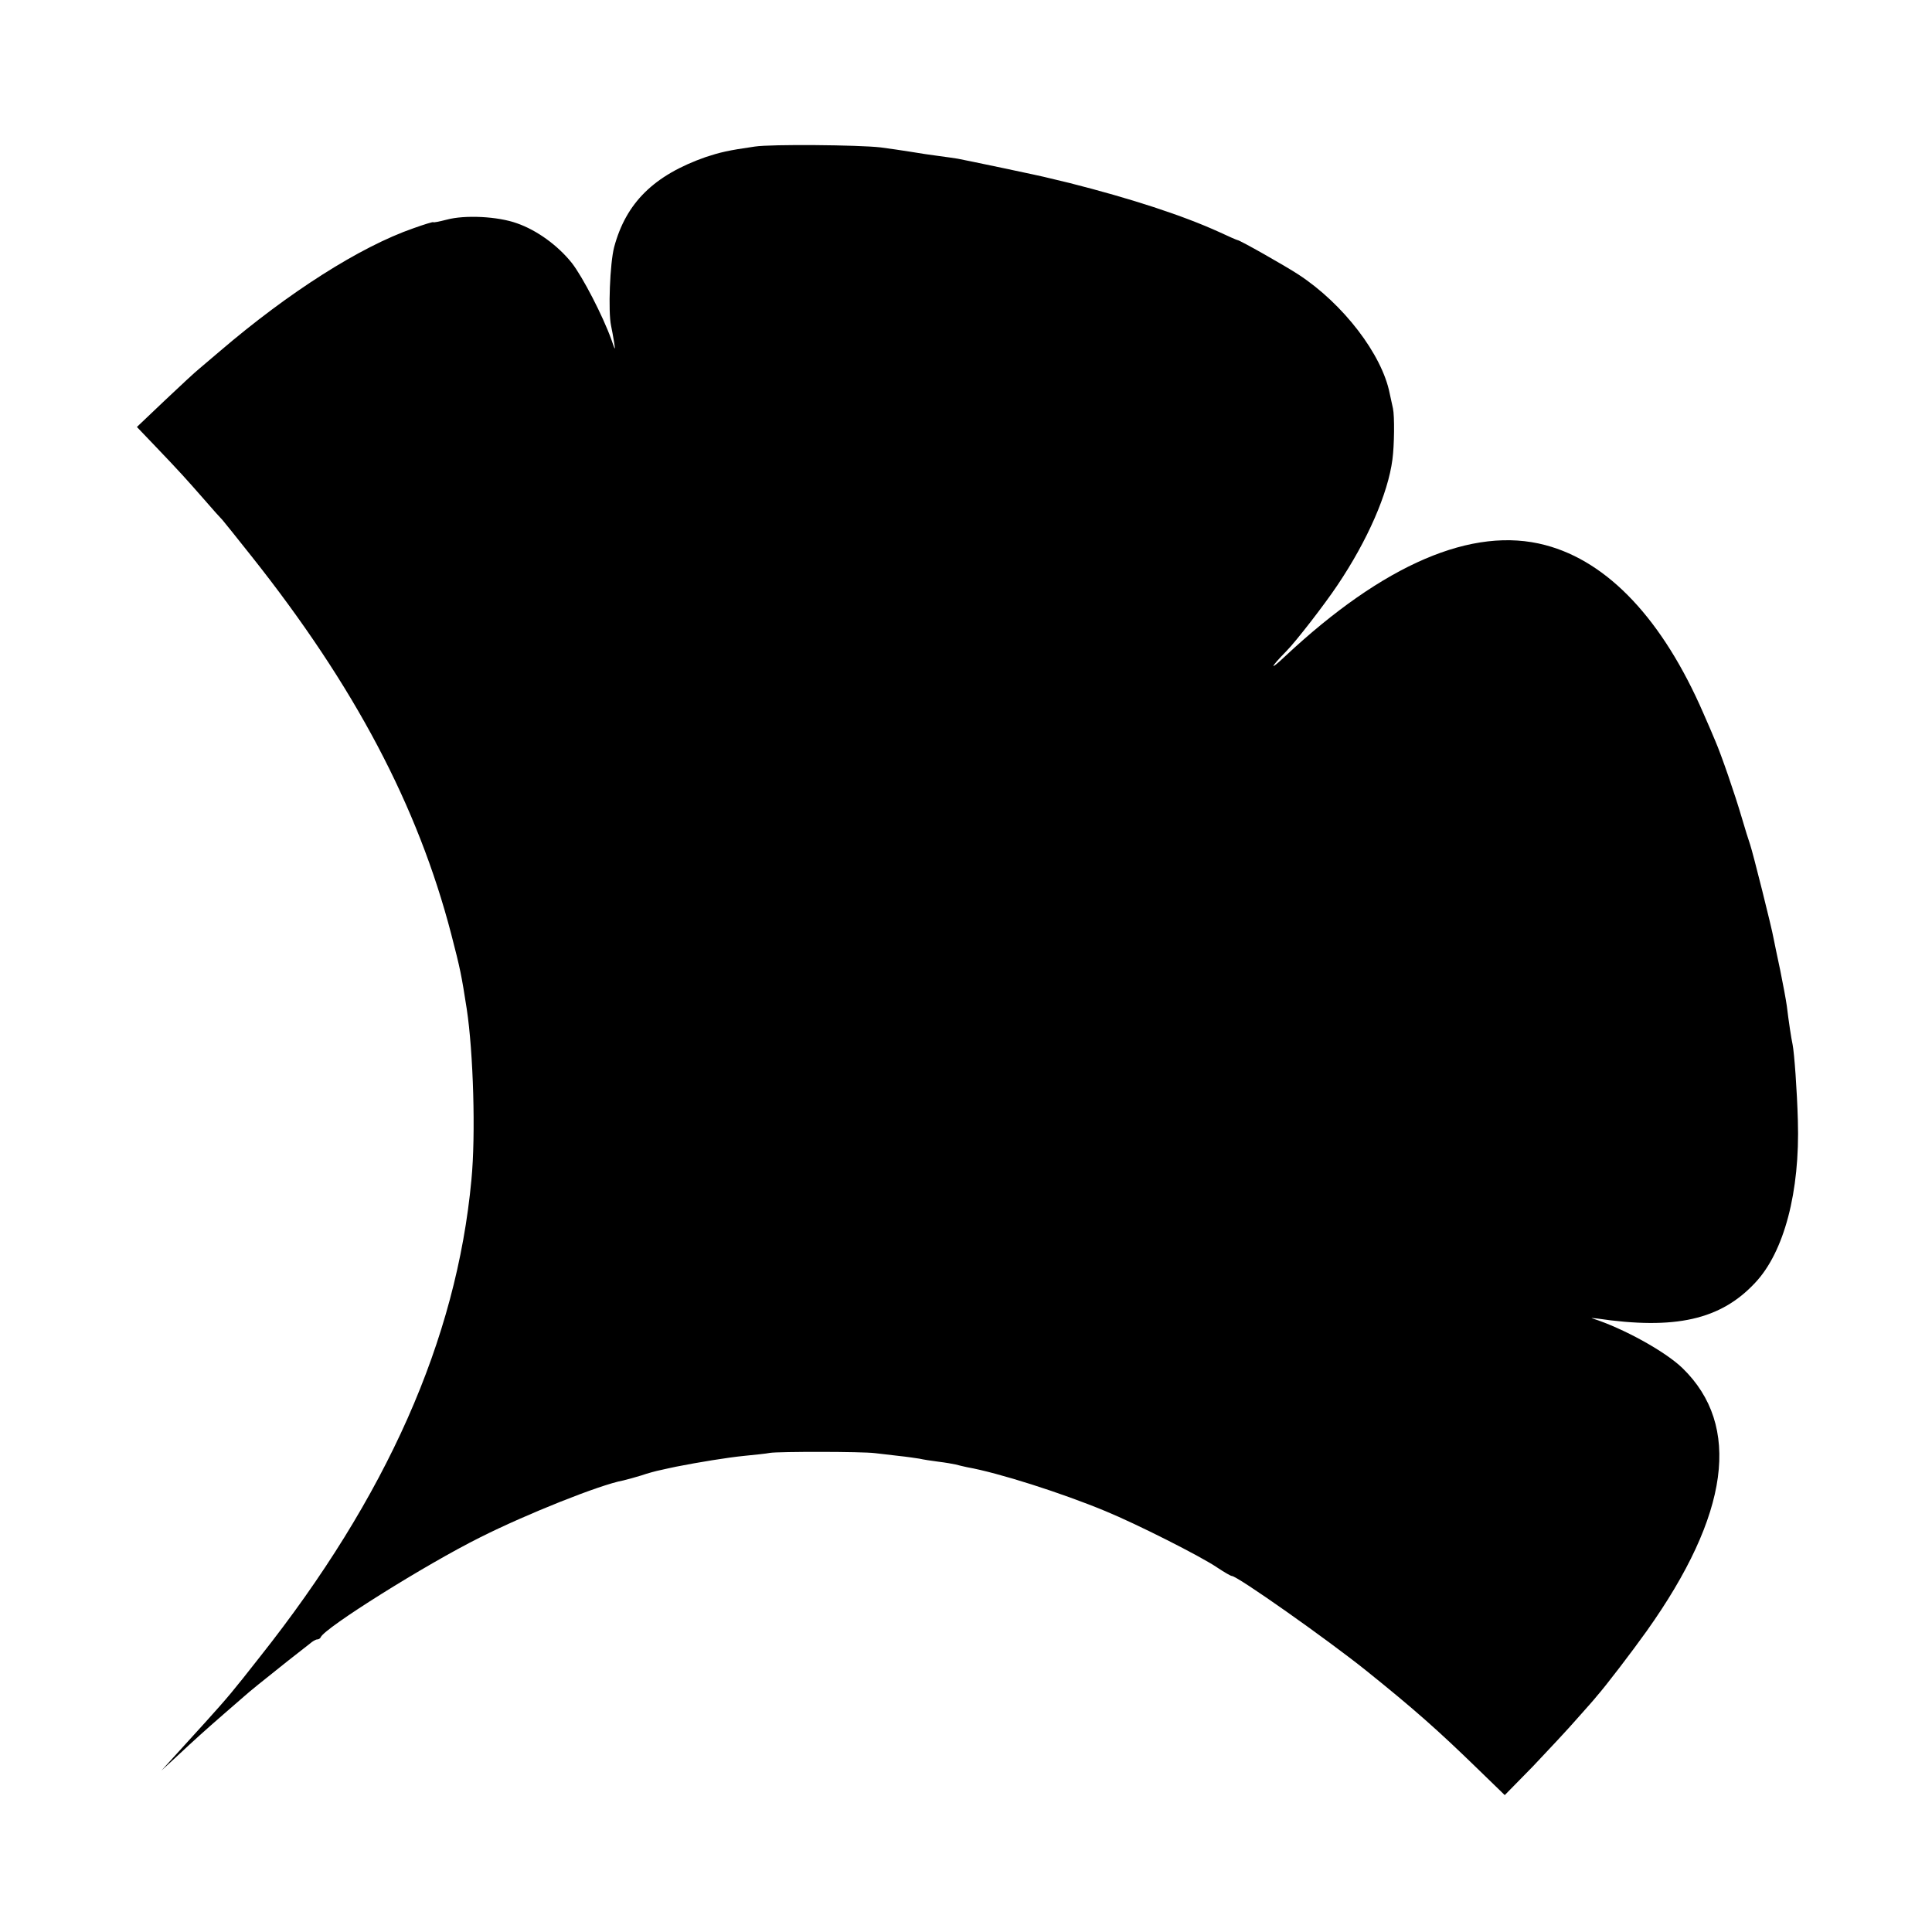
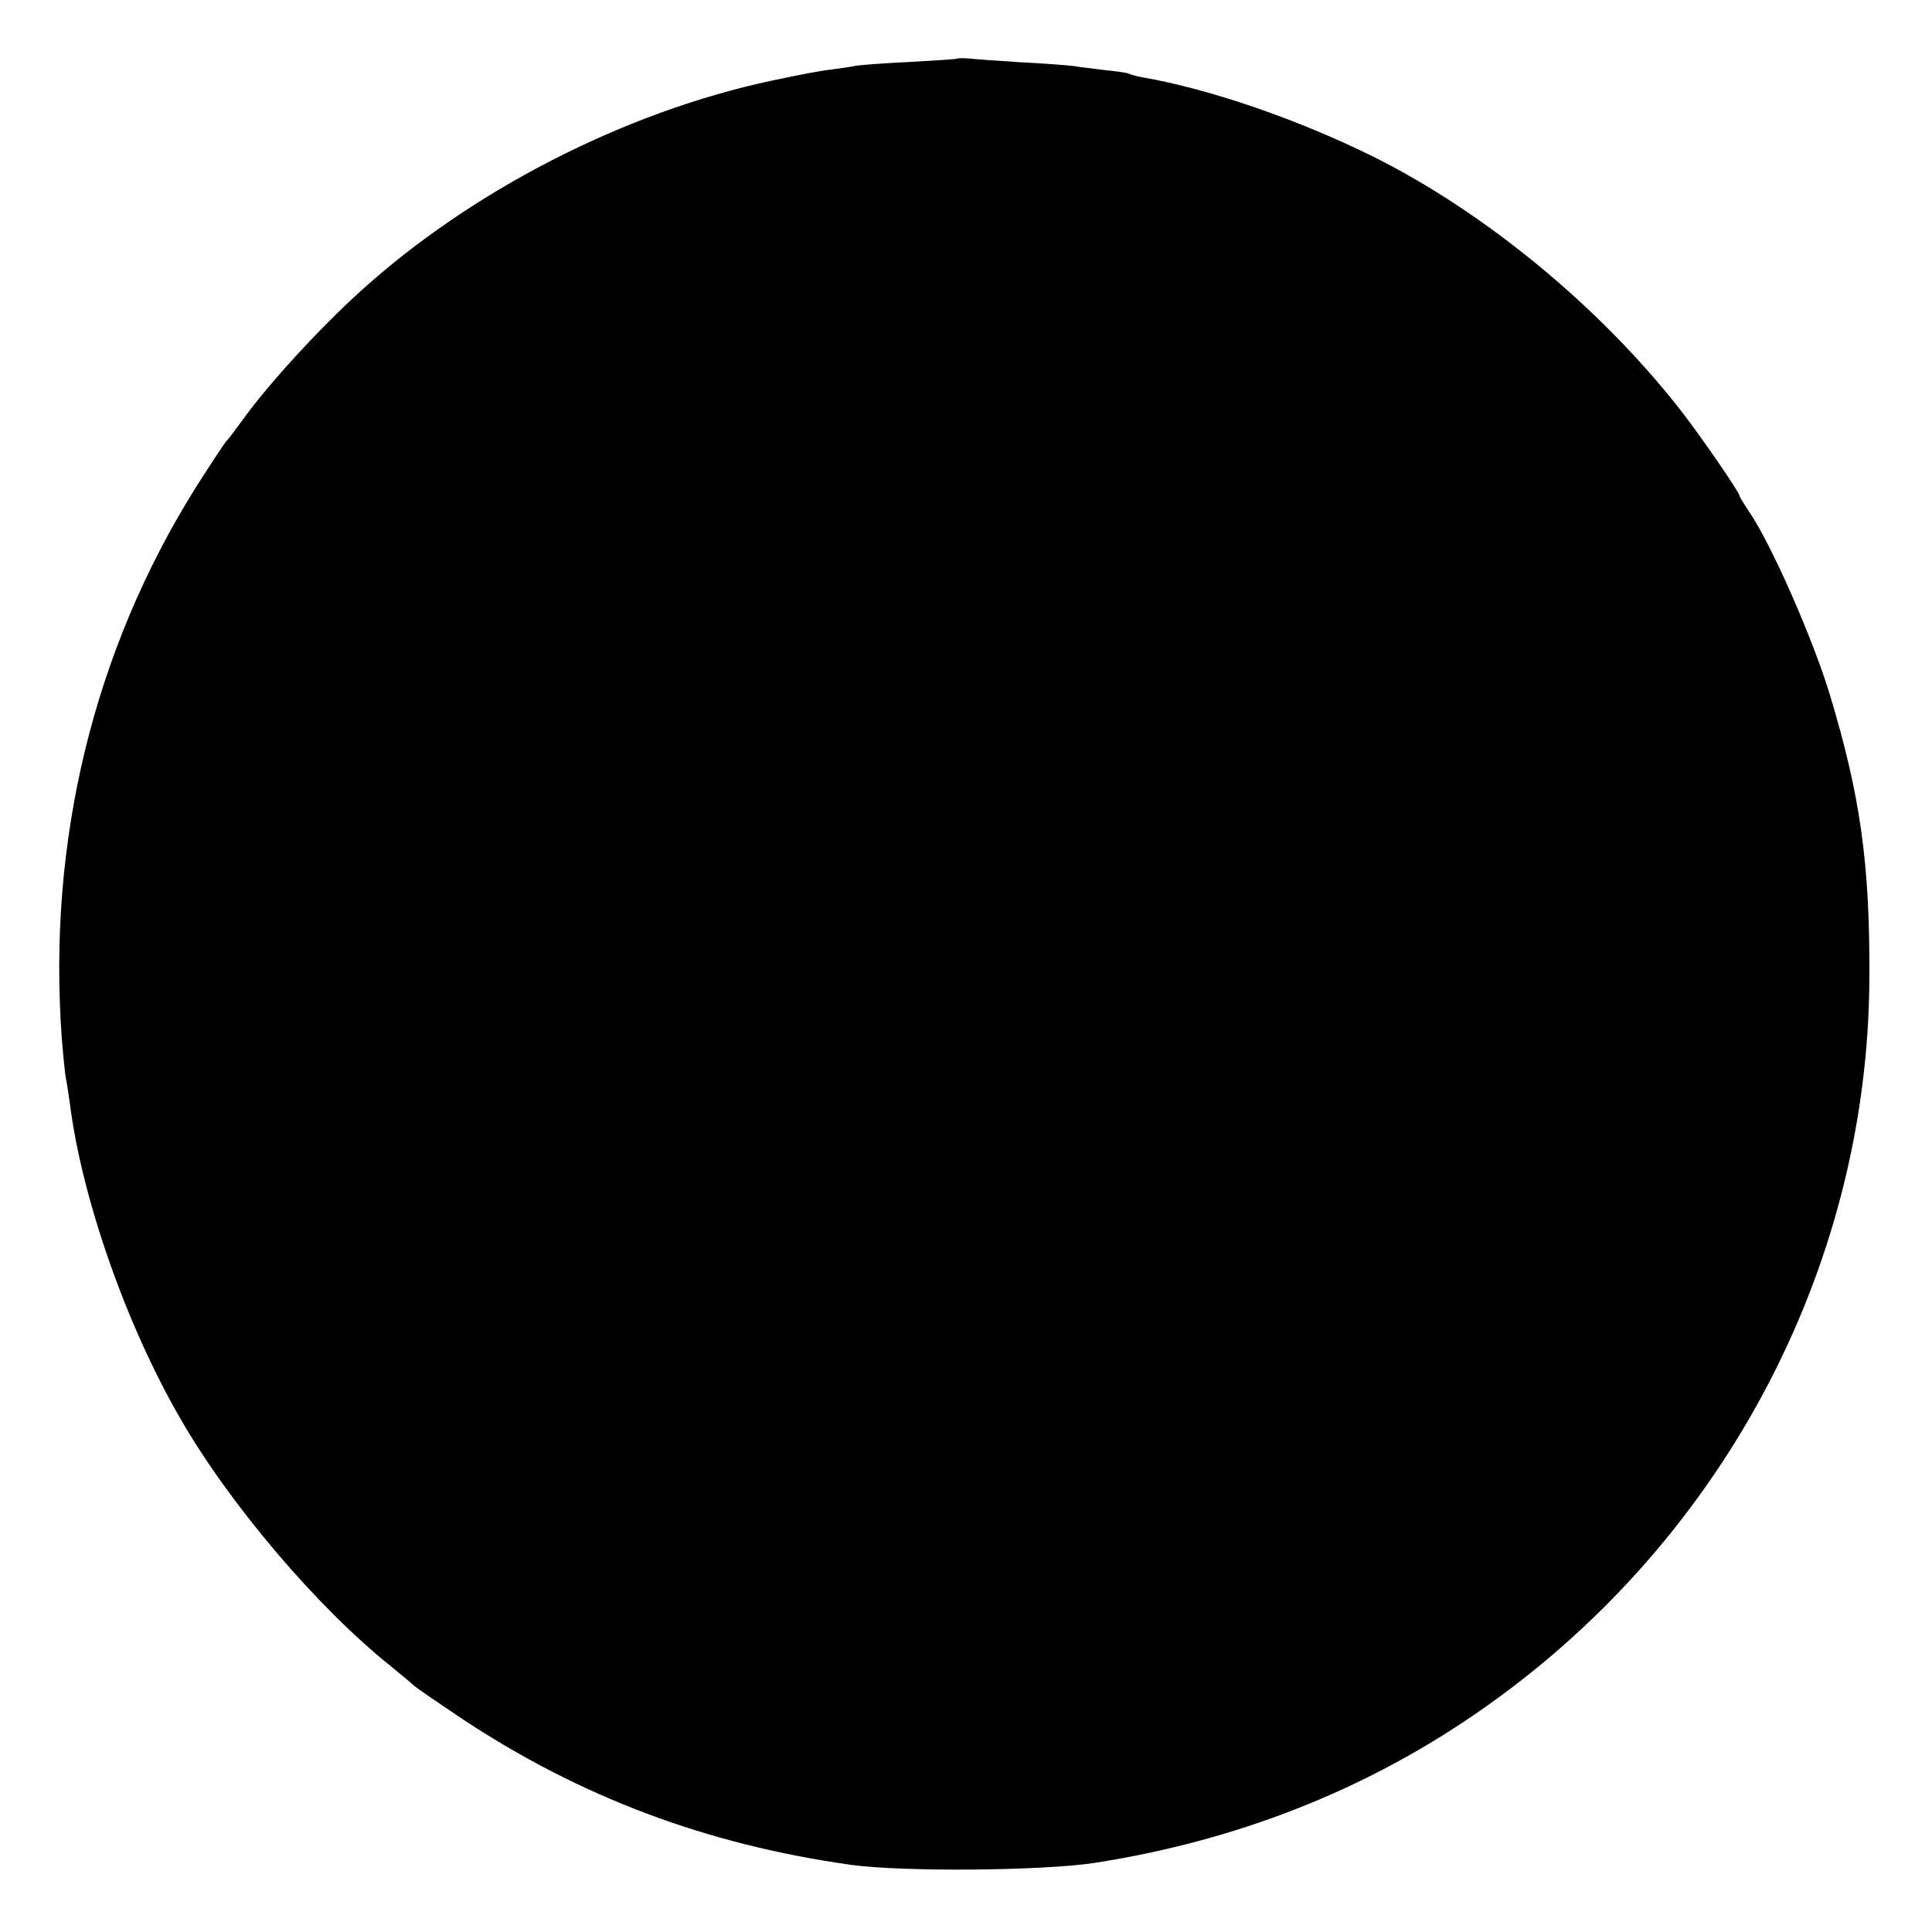
- <svg xmlns="http://www.w3.org/2000/svg" version="1.0" width="700pt" height="700pt" viewBox="0 0 700 700" preserveAspectRatio="xMidYMid meet">
-   <g transform="translate(0,700) scale(0.1,-0.1)" fill="#000000" stroke="none">
-     <path d="M2735 6469 c-98 -14 -126 -21 -178 -38 -188 -66 -289 -166 -332 -327 -15 -58 -22 -232 -11 -284 3 -14 8 -41 11 -60 5 -32 4 -31 -10 10 -31 86 -104 227 -143 277 -51 64 -127 119 -199 144 -69 25 -189 31 -255 13 -27 -7 -48 -11 -48 -9 0 2 -33 -8 -72 -22 -193 -67 -452 -232 -702 -446 -27 -23 -60 -51 -73 -62 -14 -11 -70 -63 -126 -116 l-101 -96 66 -69 c90 -94 114 -121 178 -194 30 -35 60 -68 66 -74 5 -6 53 -65 105 -131 374 -471 603 -905 724 -1370 33 -127 37 -148 56 -270 24 -157 33 -457 17 -620 -54 -579 -307 -1149 -767 -1729 -98 -125 -114 -144 -196 -235 -54 -59 -60 -66 -120 -132 l-40 -44 50 46 c76 71 104 96 175 158 36 31 70 61 76 66 14 13 72 60 154 125 36 28 73 57 83 65 9 8 21 15 26 15 5 0 11 3 13 8 14 34 381 264 578 362 167 84 435 191 518 206 13 3 42 11 65 18 23 8 56 17 72 20 17 4 41 9 55 12 81 16 185 33 245 39 39 4 81 8 95 11 32 5 334 5 380 -1 19 -2 58 -7 86 -10 29 -3 62 -8 75 -10 13 -3 44 -8 69 -11 25 -3 53 -8 62 -10 10 -3 29 -7 42 -10 113 -20 342 -93 501 -159 112 -46 346 -164 406 -205 24 -16 48 -30 52 -30 20 0 346 -230 487 -343 173 -139 259 -215 403 -355 l99 -96 102 104 c55 58 128 136 161 174 33 37 65 73 70 80 32 36 129 163 181 236 301 423 344 745 130 953 -63 61 -216 145 -326 180 -8 2 -1 2 15 0 284 -42 449 -5 574 129 105 111 163 330 155 588 -3 110 -13 245 -19 275 -5 23 -14 82 -21 140 -3 22 -14 81 -24 130 -11 50 -21 101 -24 115 -6 36 -75 311 -85 340 -5 14 -19 59 -31 100 -24 82 -74 227 -95 275 -7 17 -26 62 -43 100 -147 339 -345 550 -573 610 -263 70 -586 -69 -944 -404 -57 -54 -54 -41 5 19 35 35 140 171 186 240 109 162 183 332 199 455 7 51 8 158 2 185 -2 8 -7 33 -12 55 -28 141 -168 324 -330 430 -47 31 -213 125 -221 125 -2 0 -32 13 -66 29 -134 61 -322 122 -543 178 -33 8 -67 16 -75 18 -25 7 -303 65 -330 70 -14 2 -45 7 -70 10 -25 3 -70 10 -100 15 -30 5 -80 12 -110 16 -79 9 -396 12 -455 3z" />
+ <svg xmlns="http://www.w3.org/2000/svg" version="1.0" width="512pt" height="512pt" viewBox="0 0 512 512" preserveAspectRatio="xMidYMid meet">
+   <g transform="translate(0,512) scale(0.1,-0.1)" fill="#000000" stroke="none">
+     <path d="M2538 4965 c-2 -2 -57 -5 -123 -9 -66 -3 -131 -8 -145 -10 -14 -3 -43 -7 -65 -10 -35 -4 -90 -15 -161 -30 -389 -83 -795 -291 -1090 -559 -108 -98 -241 -243 -309 -337 -22 -30 -42 -57 -46 -60 -3 -3 -39 -57 -79 -120 -272 -433 -395 -941 -356 -1465 4 -49 9 -97 11 -105 2 -8 6 -37 10 -63 31 -249 148 -585 291 -833 131 -229 365 -504 559 -659 27 -22 56 -46 63 -53 7 -6 64 -45 125 -86 314 -208 648 -334 1032 -388 138 -19 505 -16 645 5 373 58 712 190 1010 395 648 444 1040 1175 1044 1947 2 305 -24 487 -105 755 -45 148 -155 398 -213 483 -14 21 -26 40 -26 43 0 9 -102 157 -154 224 -214 275 -520 527 -817 675 -198 98 -432 179 -611 210 -17 3 -34 8 -37 10 -4 2 -31 6 -61 9 -30 4 -68 8 -85 11 -16 2 -79 7 -140 10 -60 4 -122 8 -137 10 -15 1 -29 1 -30 0z" />
  </g>
</svg>
